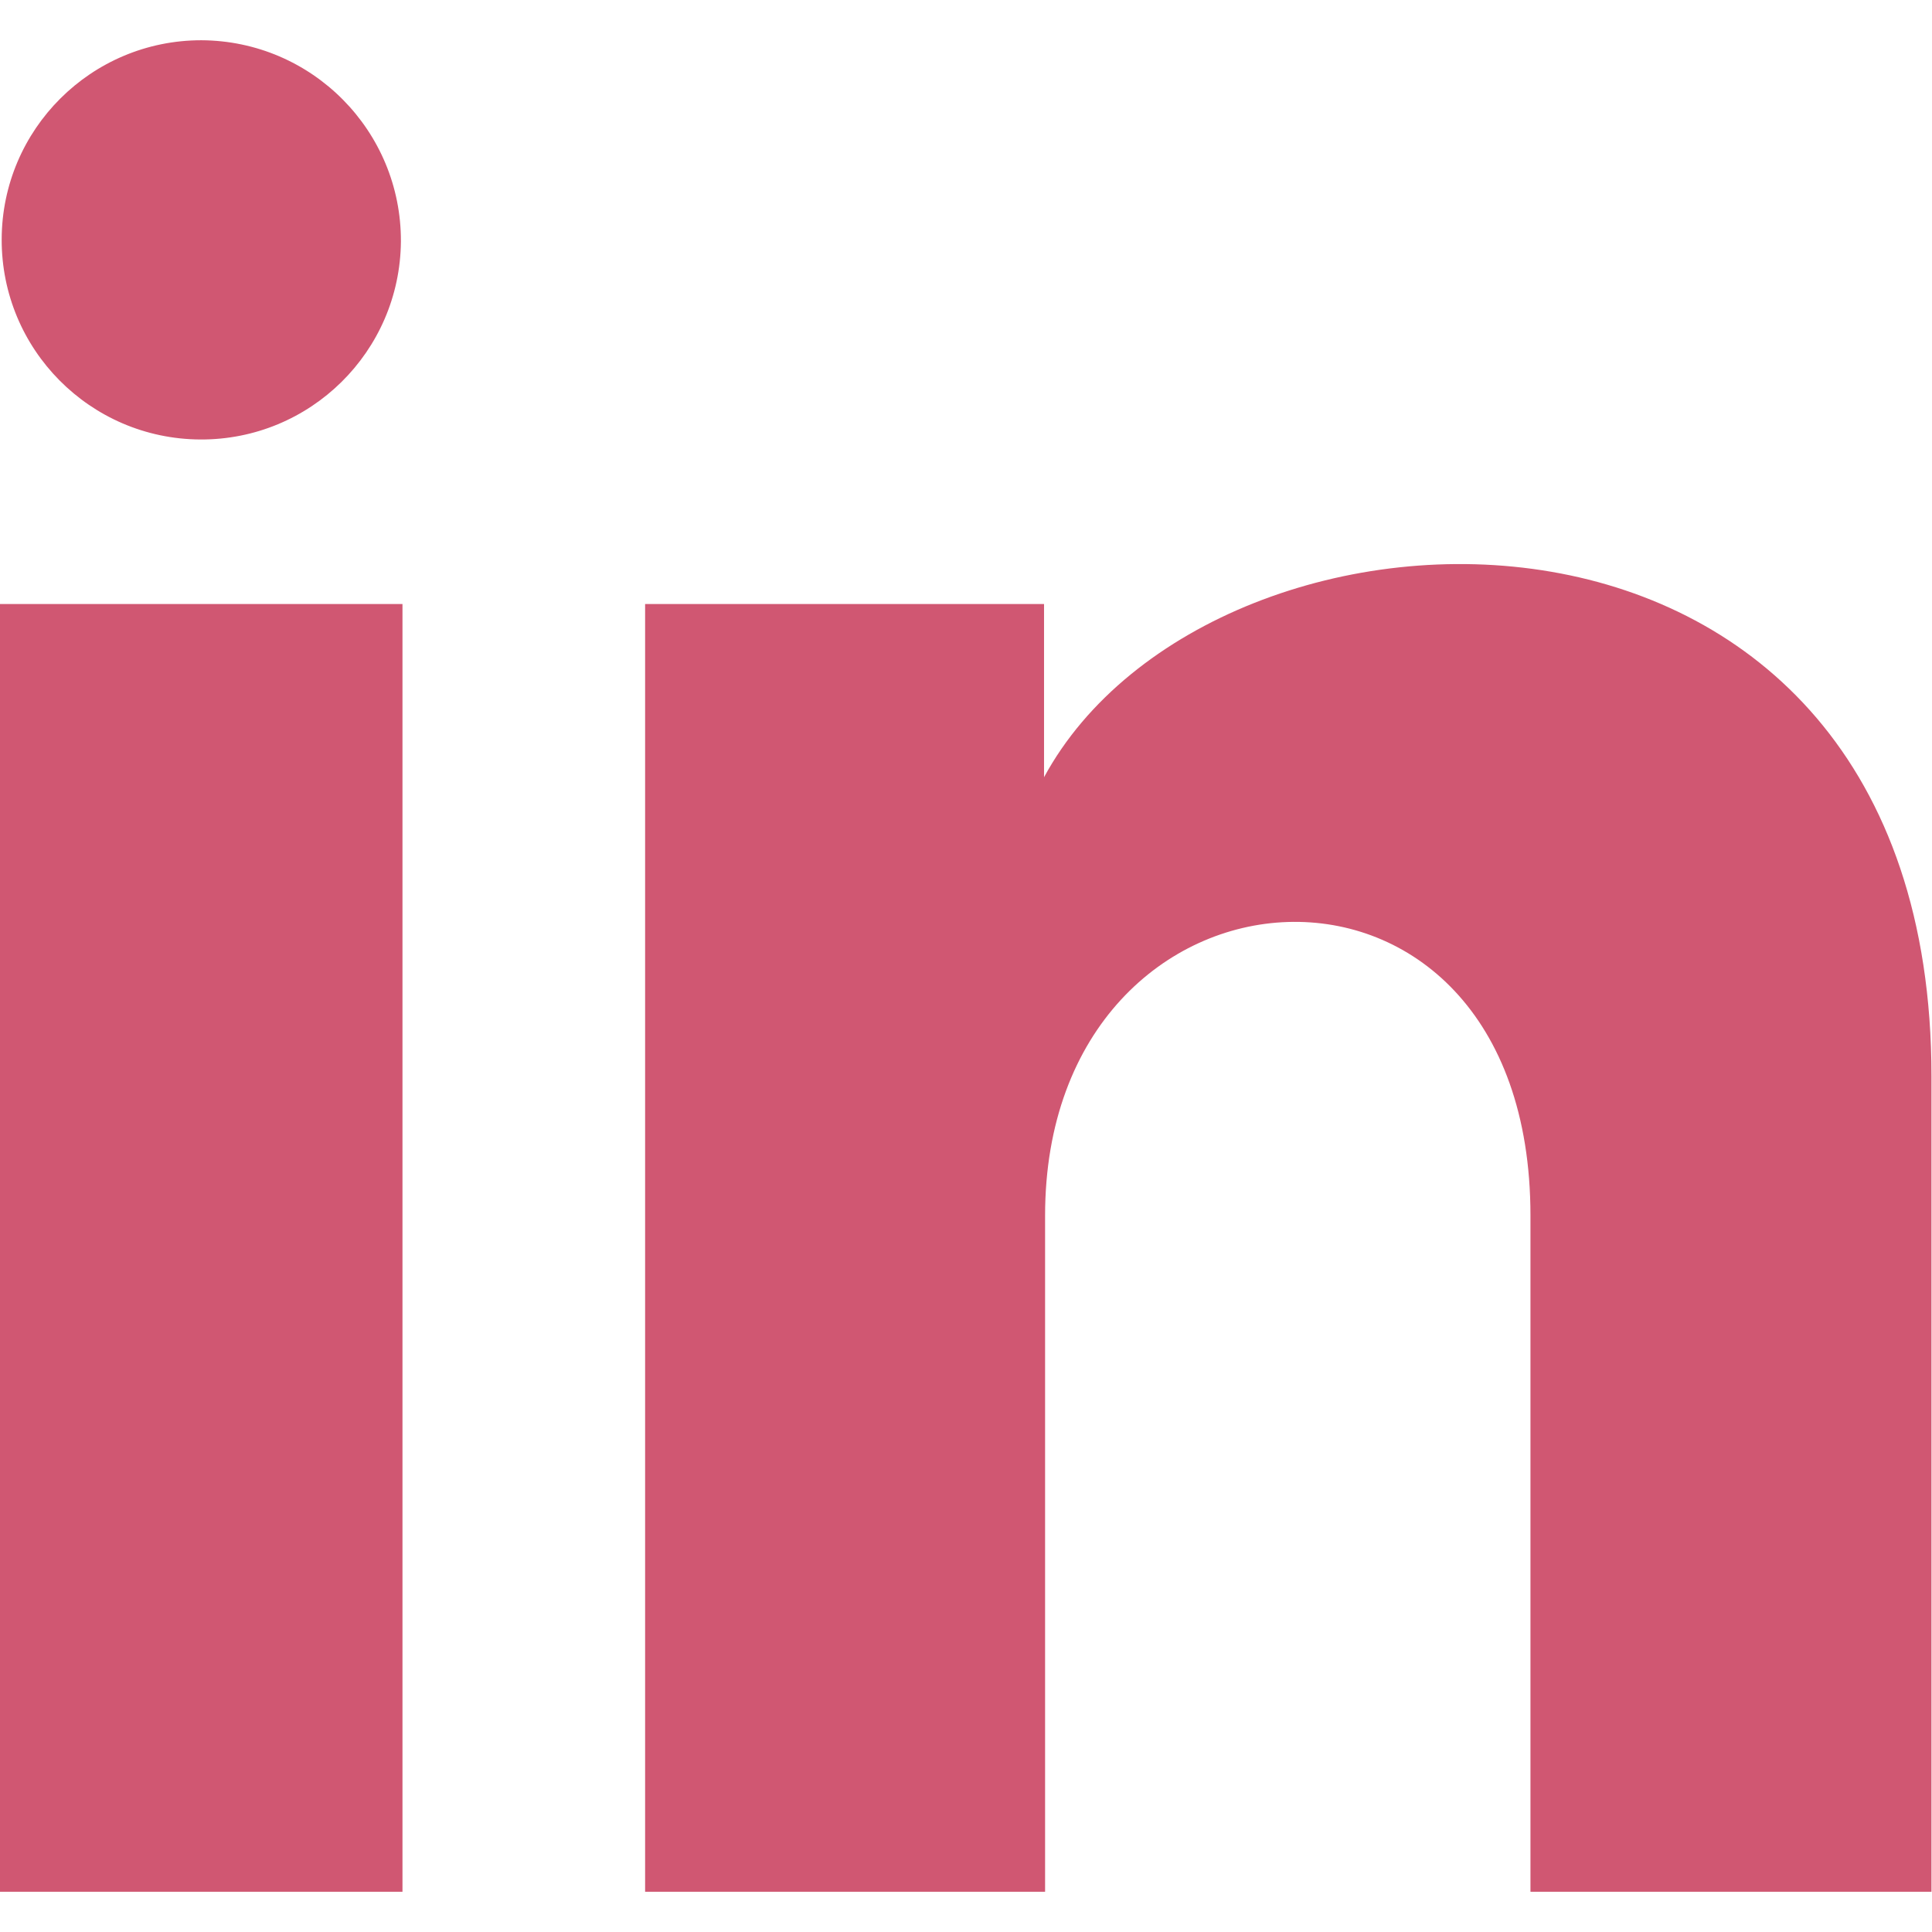
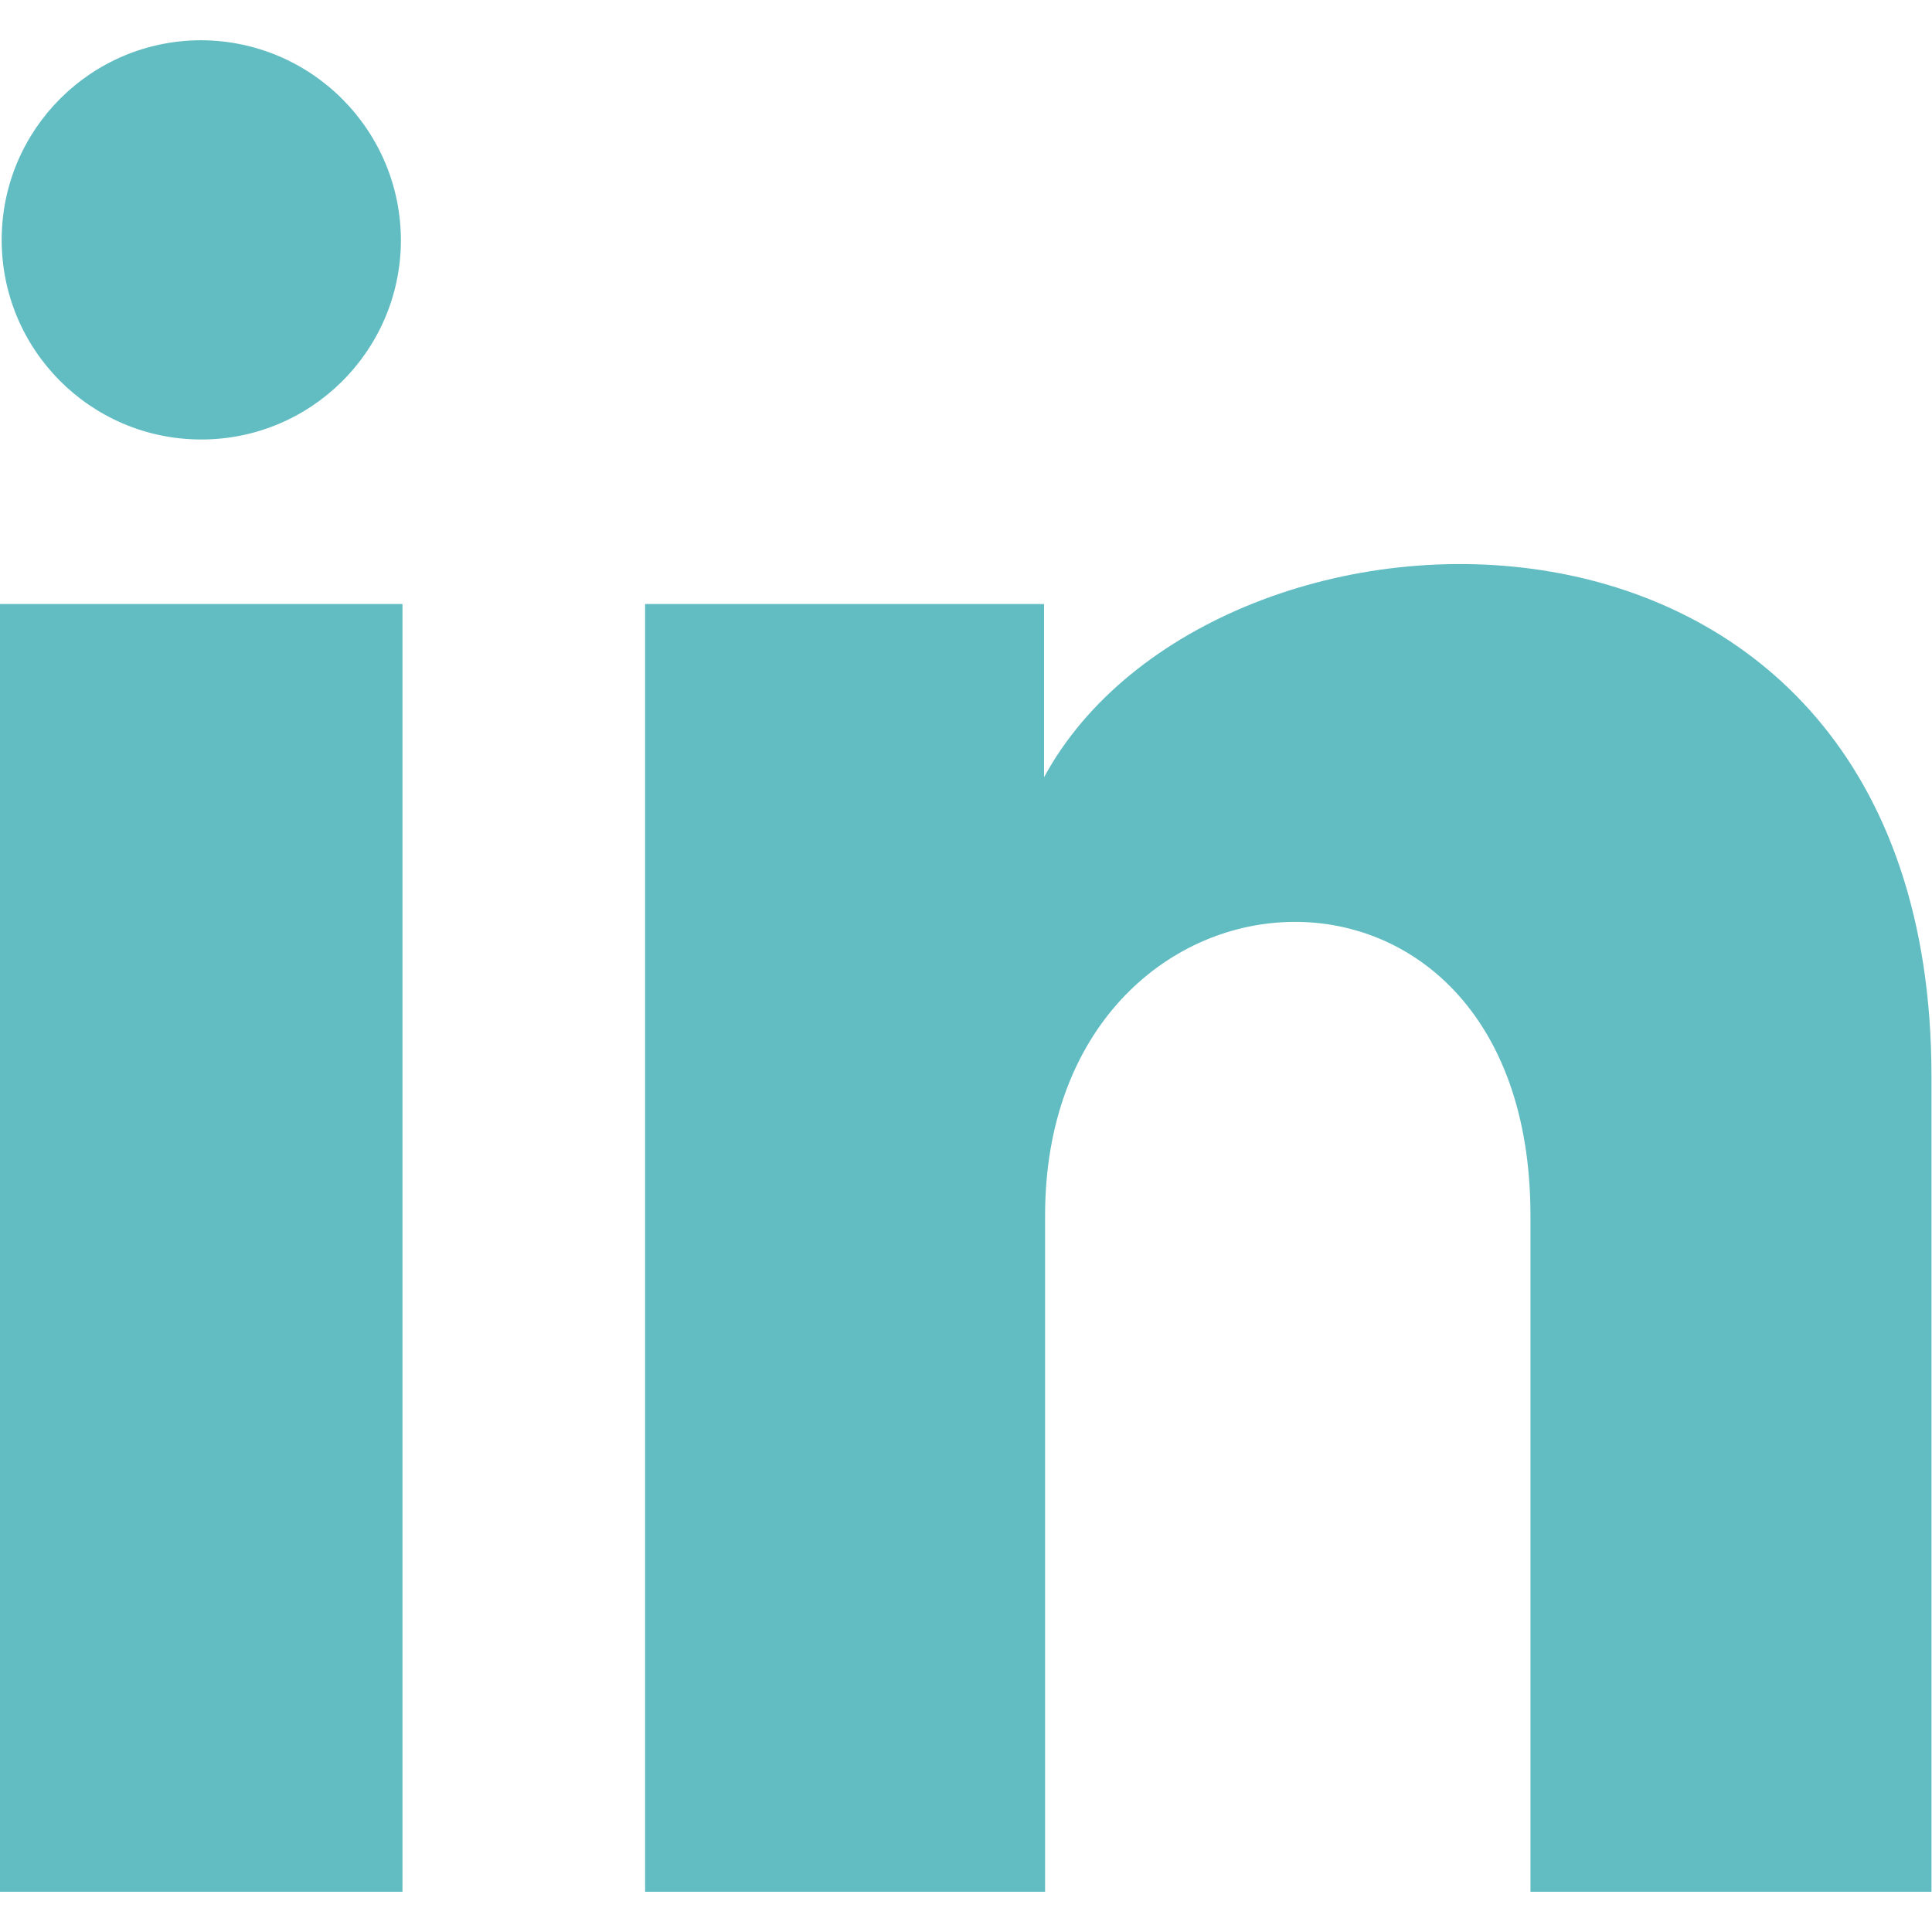
<svg xmlns="http://www.w3.org/2000/svg" width="25" height="25" viewBox="0 0 18.505 17.734">
  <defs>
-     <style>.a{fill:#d05772;}</style>
+     <style>.a{fill:#62BDC3;}</style>
  </defs>
  <path class="a" d="M3.84,2.928A1.912,1.912,0,1,1,1.928,1,1.92,1.92,0,0,1,3.84,2.928ZM3.855,6.4H0V18.734H3.855Zm6.154,0H6.179V18.734H10.01V12.258c0-3.6,4.649-3.9,4.649,0v6.476H18.5V10.923c0-6.076-6.879-5.855-8.5-2.864V6.4Z" transform="translate(0 -1)" />
</svg>
